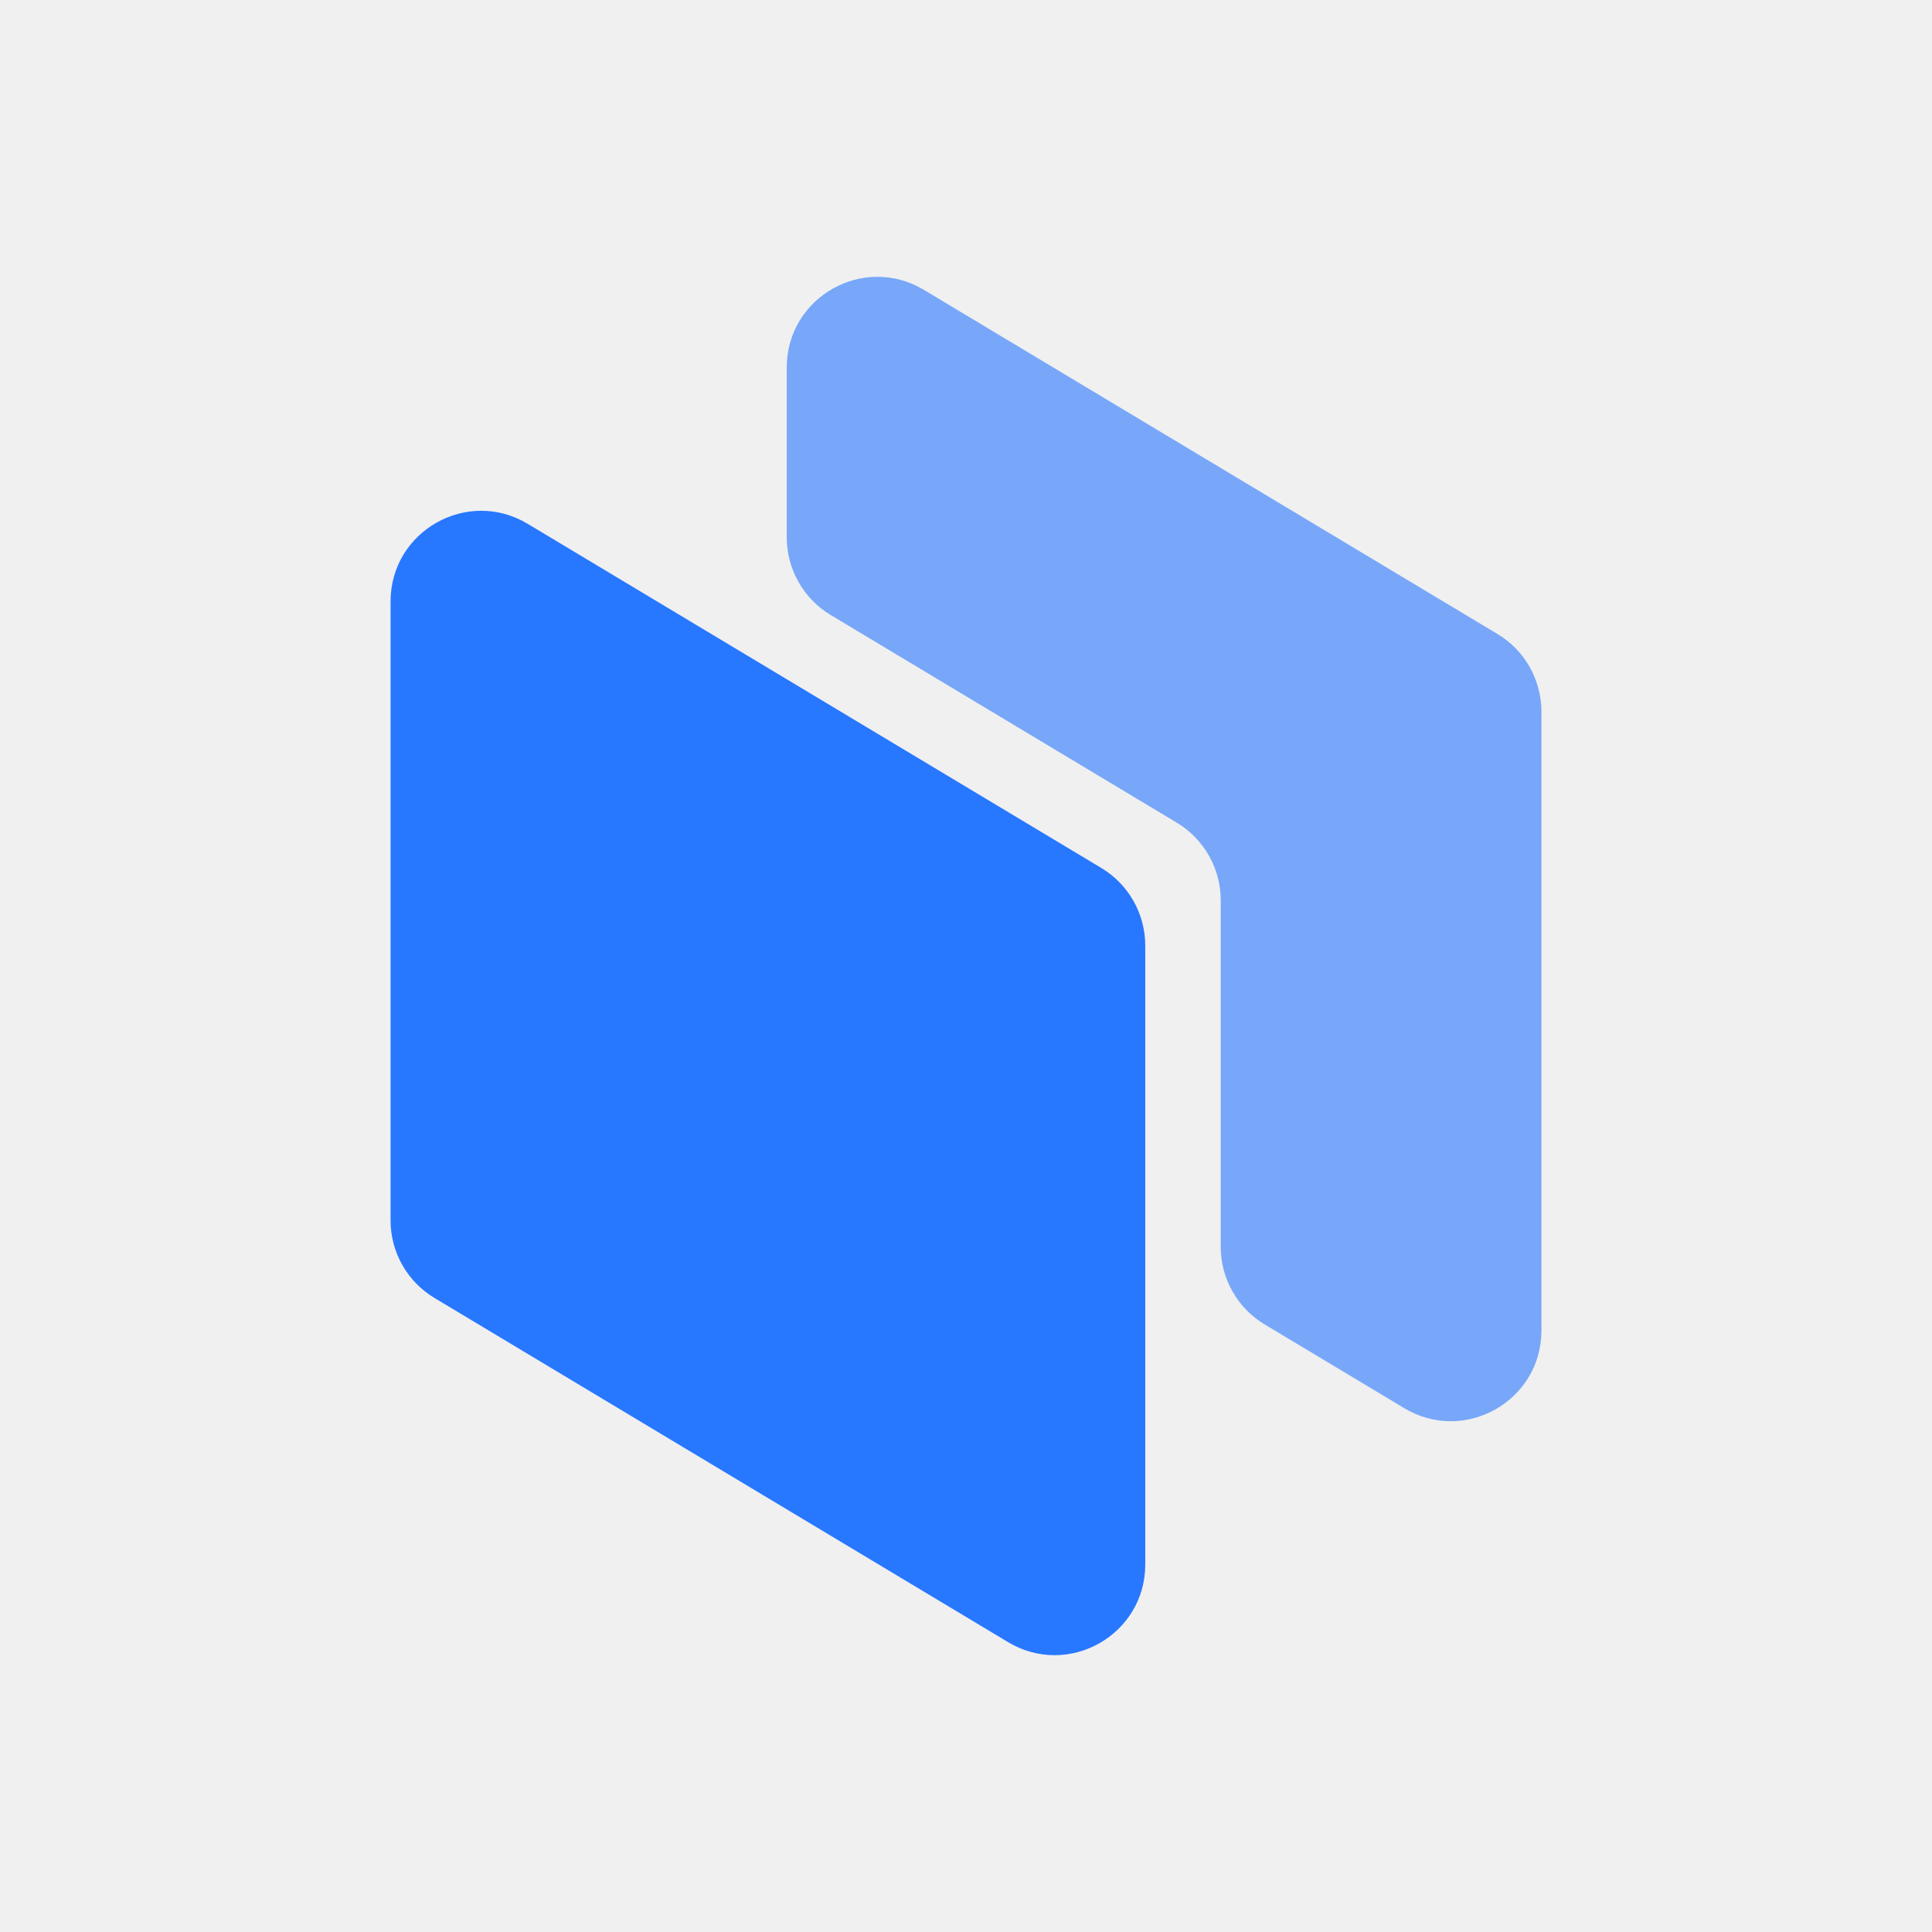
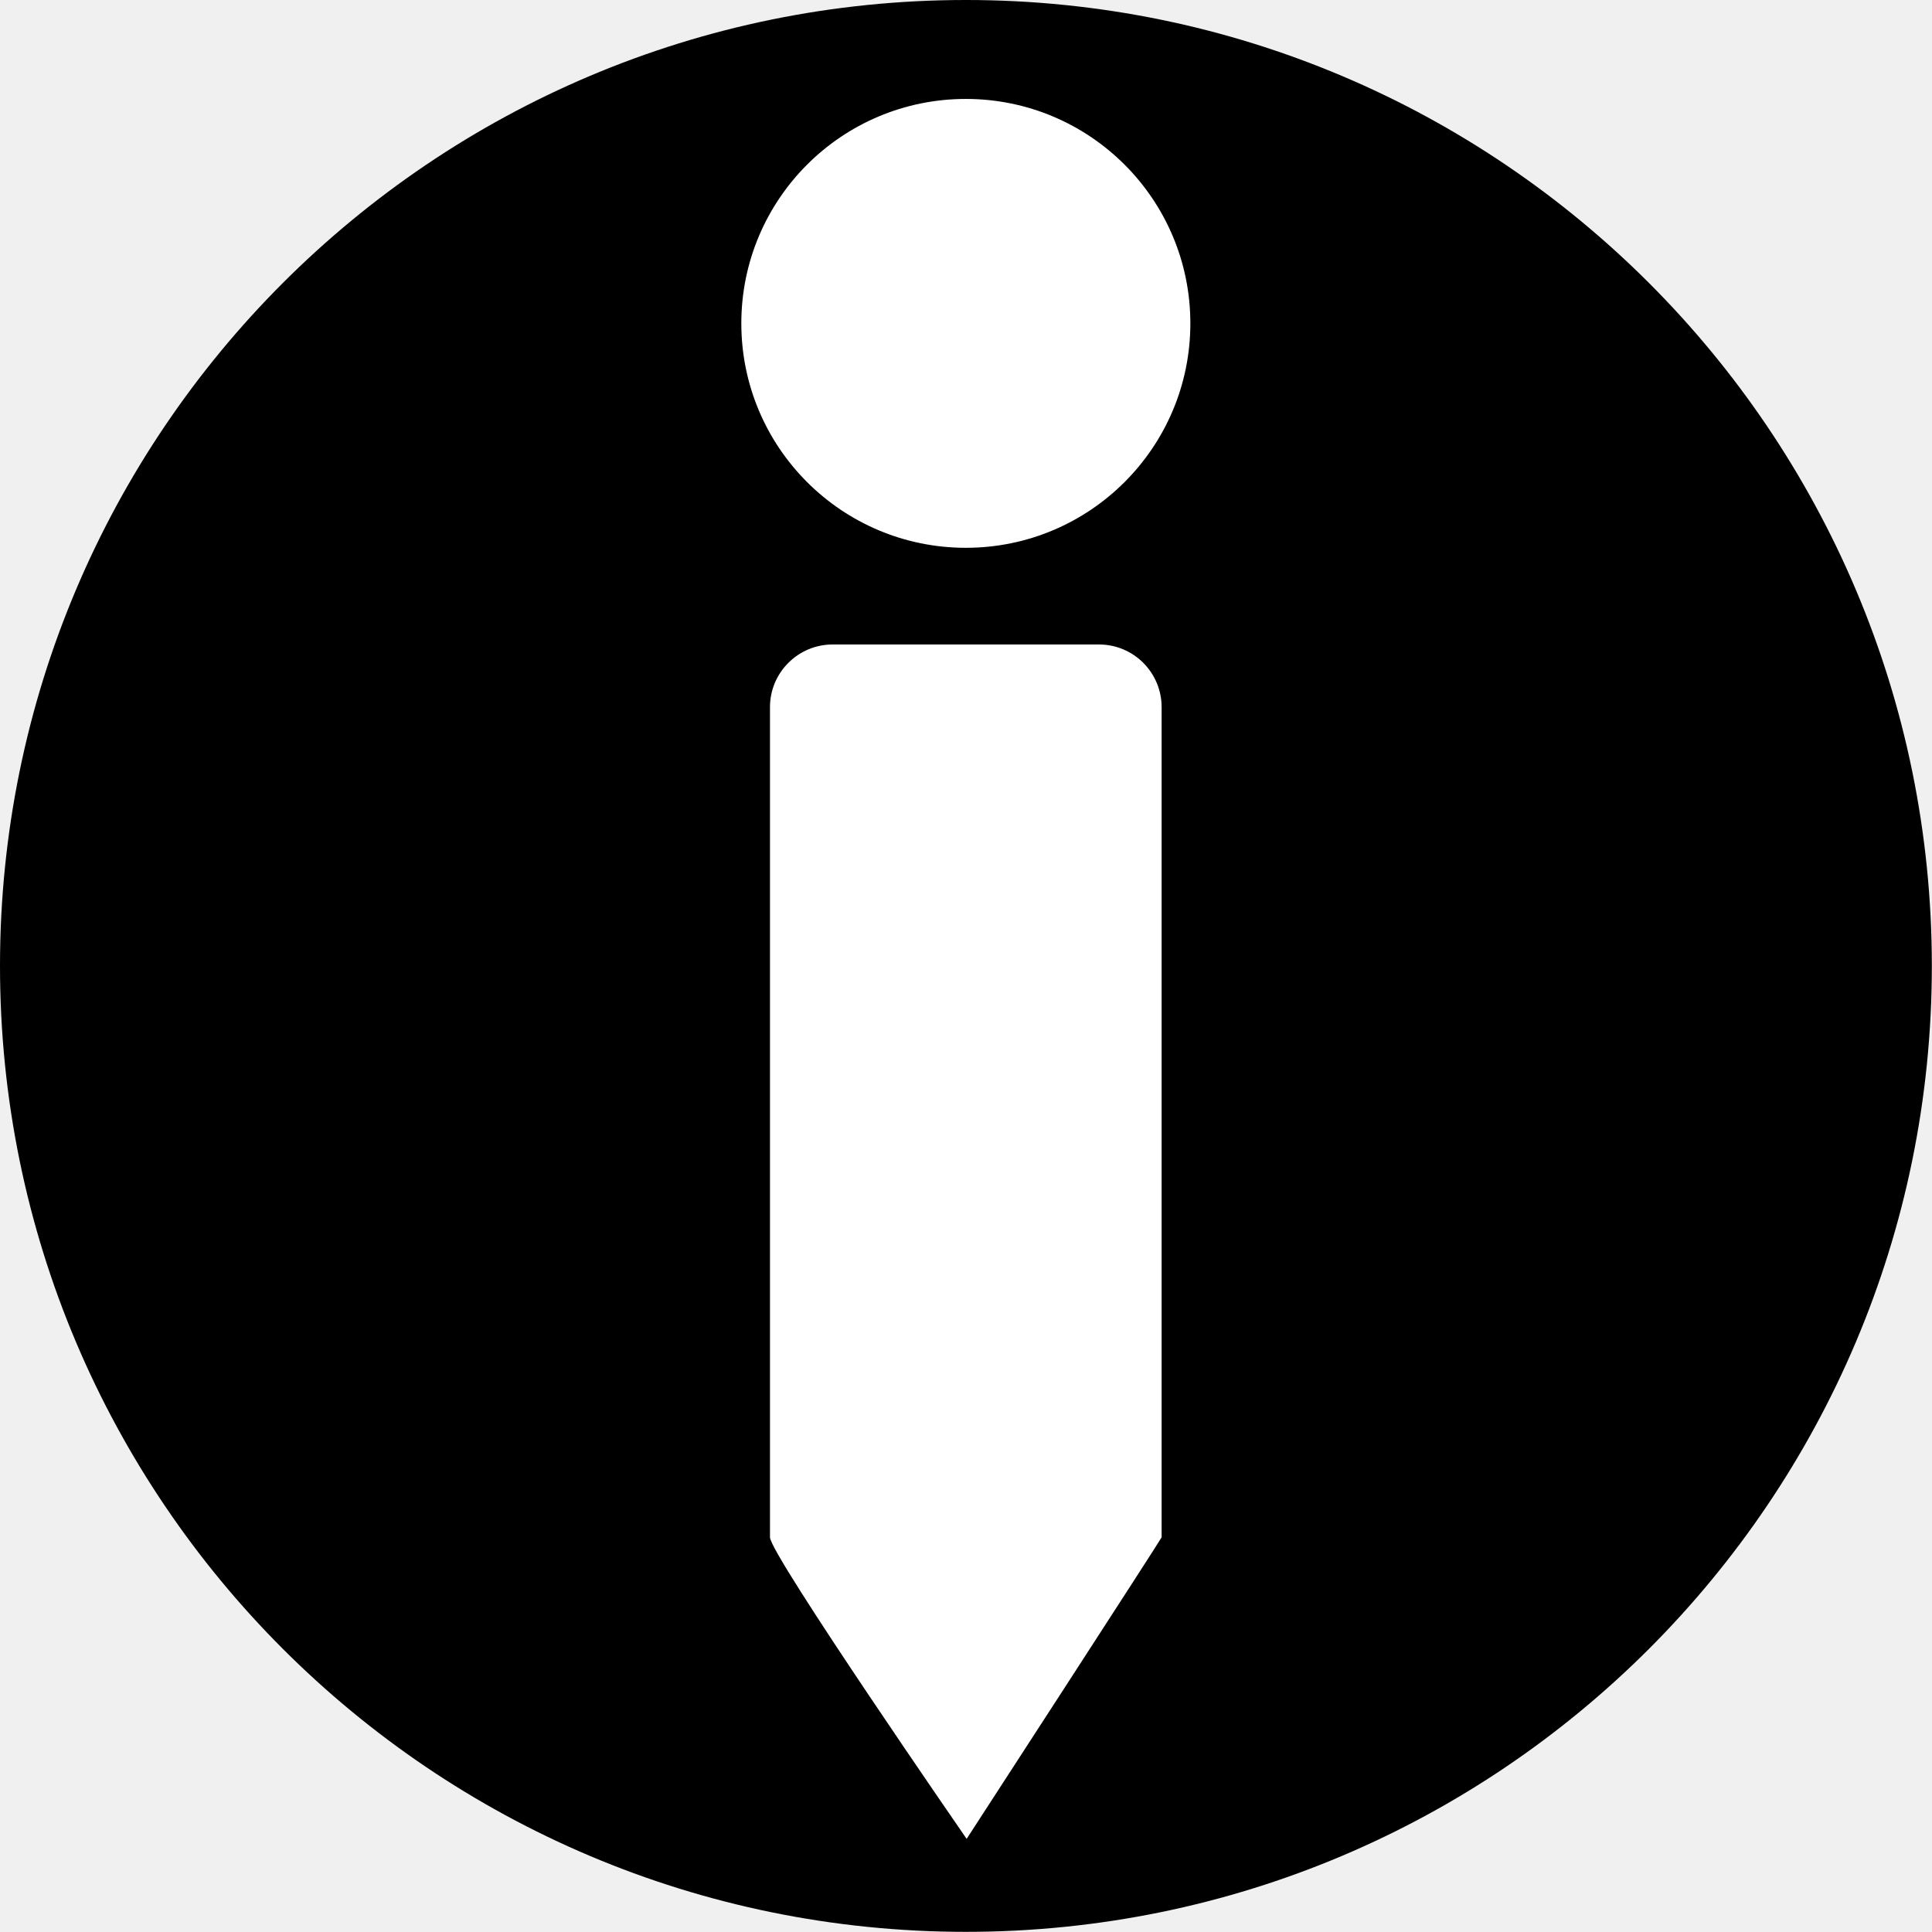
- <svg xmlns="http://www.w3.org/2000/svg" width="32" height="32" viewBox="0 0 32 32" fill="none">
-   <path d="M6.469 9.962C6.469 8.796 7.741 8.076 8.74 8.676L18.241 14.376C18.692 14.647 18.969 15.135 18.969 15.662V25.913C18.969 27.079 17.697 27.799 16.697 27.199L7.197 21.499C6.745 21.228 6.469 20.74 6.469 20.213V9.962Z" fill="#2877FF" />
-   <path opacity="0.6" fill-rule="evenodd" clip-rule="evenodd" d="M25.531 11.787C25.531 11.26 25.255 10.772 24.803 10.501L15.303 4.801C14.303 4.201 13.031 4.921 13.031 6.087V8.901C13.031 9.428 13.308 9.916 13.759 10.187L19.491 13.626C19.942 13.897 20.219 14.385 20.219 14.912V20.651C20.219 21.178 20.495 21.666 20.947 21.937L23.259 23.324C24.259 23.924 25.531 23.204 25.531 22.038V11.787Z" fill="#2877FF" />
+ <svg xmlns="http://www.w3.org/2000/svg" width="24" height="24" viewBox="0 0 24 24" fill="none">
+   <g clip-path="url(#clip0_3144_251962)">
+     <path fill-rule="evenodd" clip-rule="evenodd" d="M11.999 0C18.626 0 23.998 5.372 23.998 11.999C23.998 18.626 18.626 23.998 11.999 23.998C5.372 23.998 0 18.626 0 11.999C0 5.372 5.372 0 11.999 0Z" fill="black" />
+     <path fill-rule="evenodd" clip-rule="evenodd" d="M10.344 8.006H13.652C14.082 8.006 14.43 8.355 14.43 8.784V19.097C14.43 19.111 12.008 22.843 12.008 22.843C12.008 22.843 9.565 19.309 9.565 19.097V8.784C9.565 8.355 9.914 8.006 10.344 8.006H10.344ZM11.998 1.229C13.538 1.229 14.787 2.477 14.787 4.017C14.787 5.557 13.538 6.805 11.998 6.805C10.457 6.805 9.209 5.557 9.209 4.017C9.209 2.477 10.457 1.229 11.998 1.229Z" fill="white" />
+   </g>
+   <defs>
+     <clipPath id="clip0_3144_251962">
+       <rect width="24" height="24" fill="white" />
+     </clipPath>
+   </defs>
</svg>
